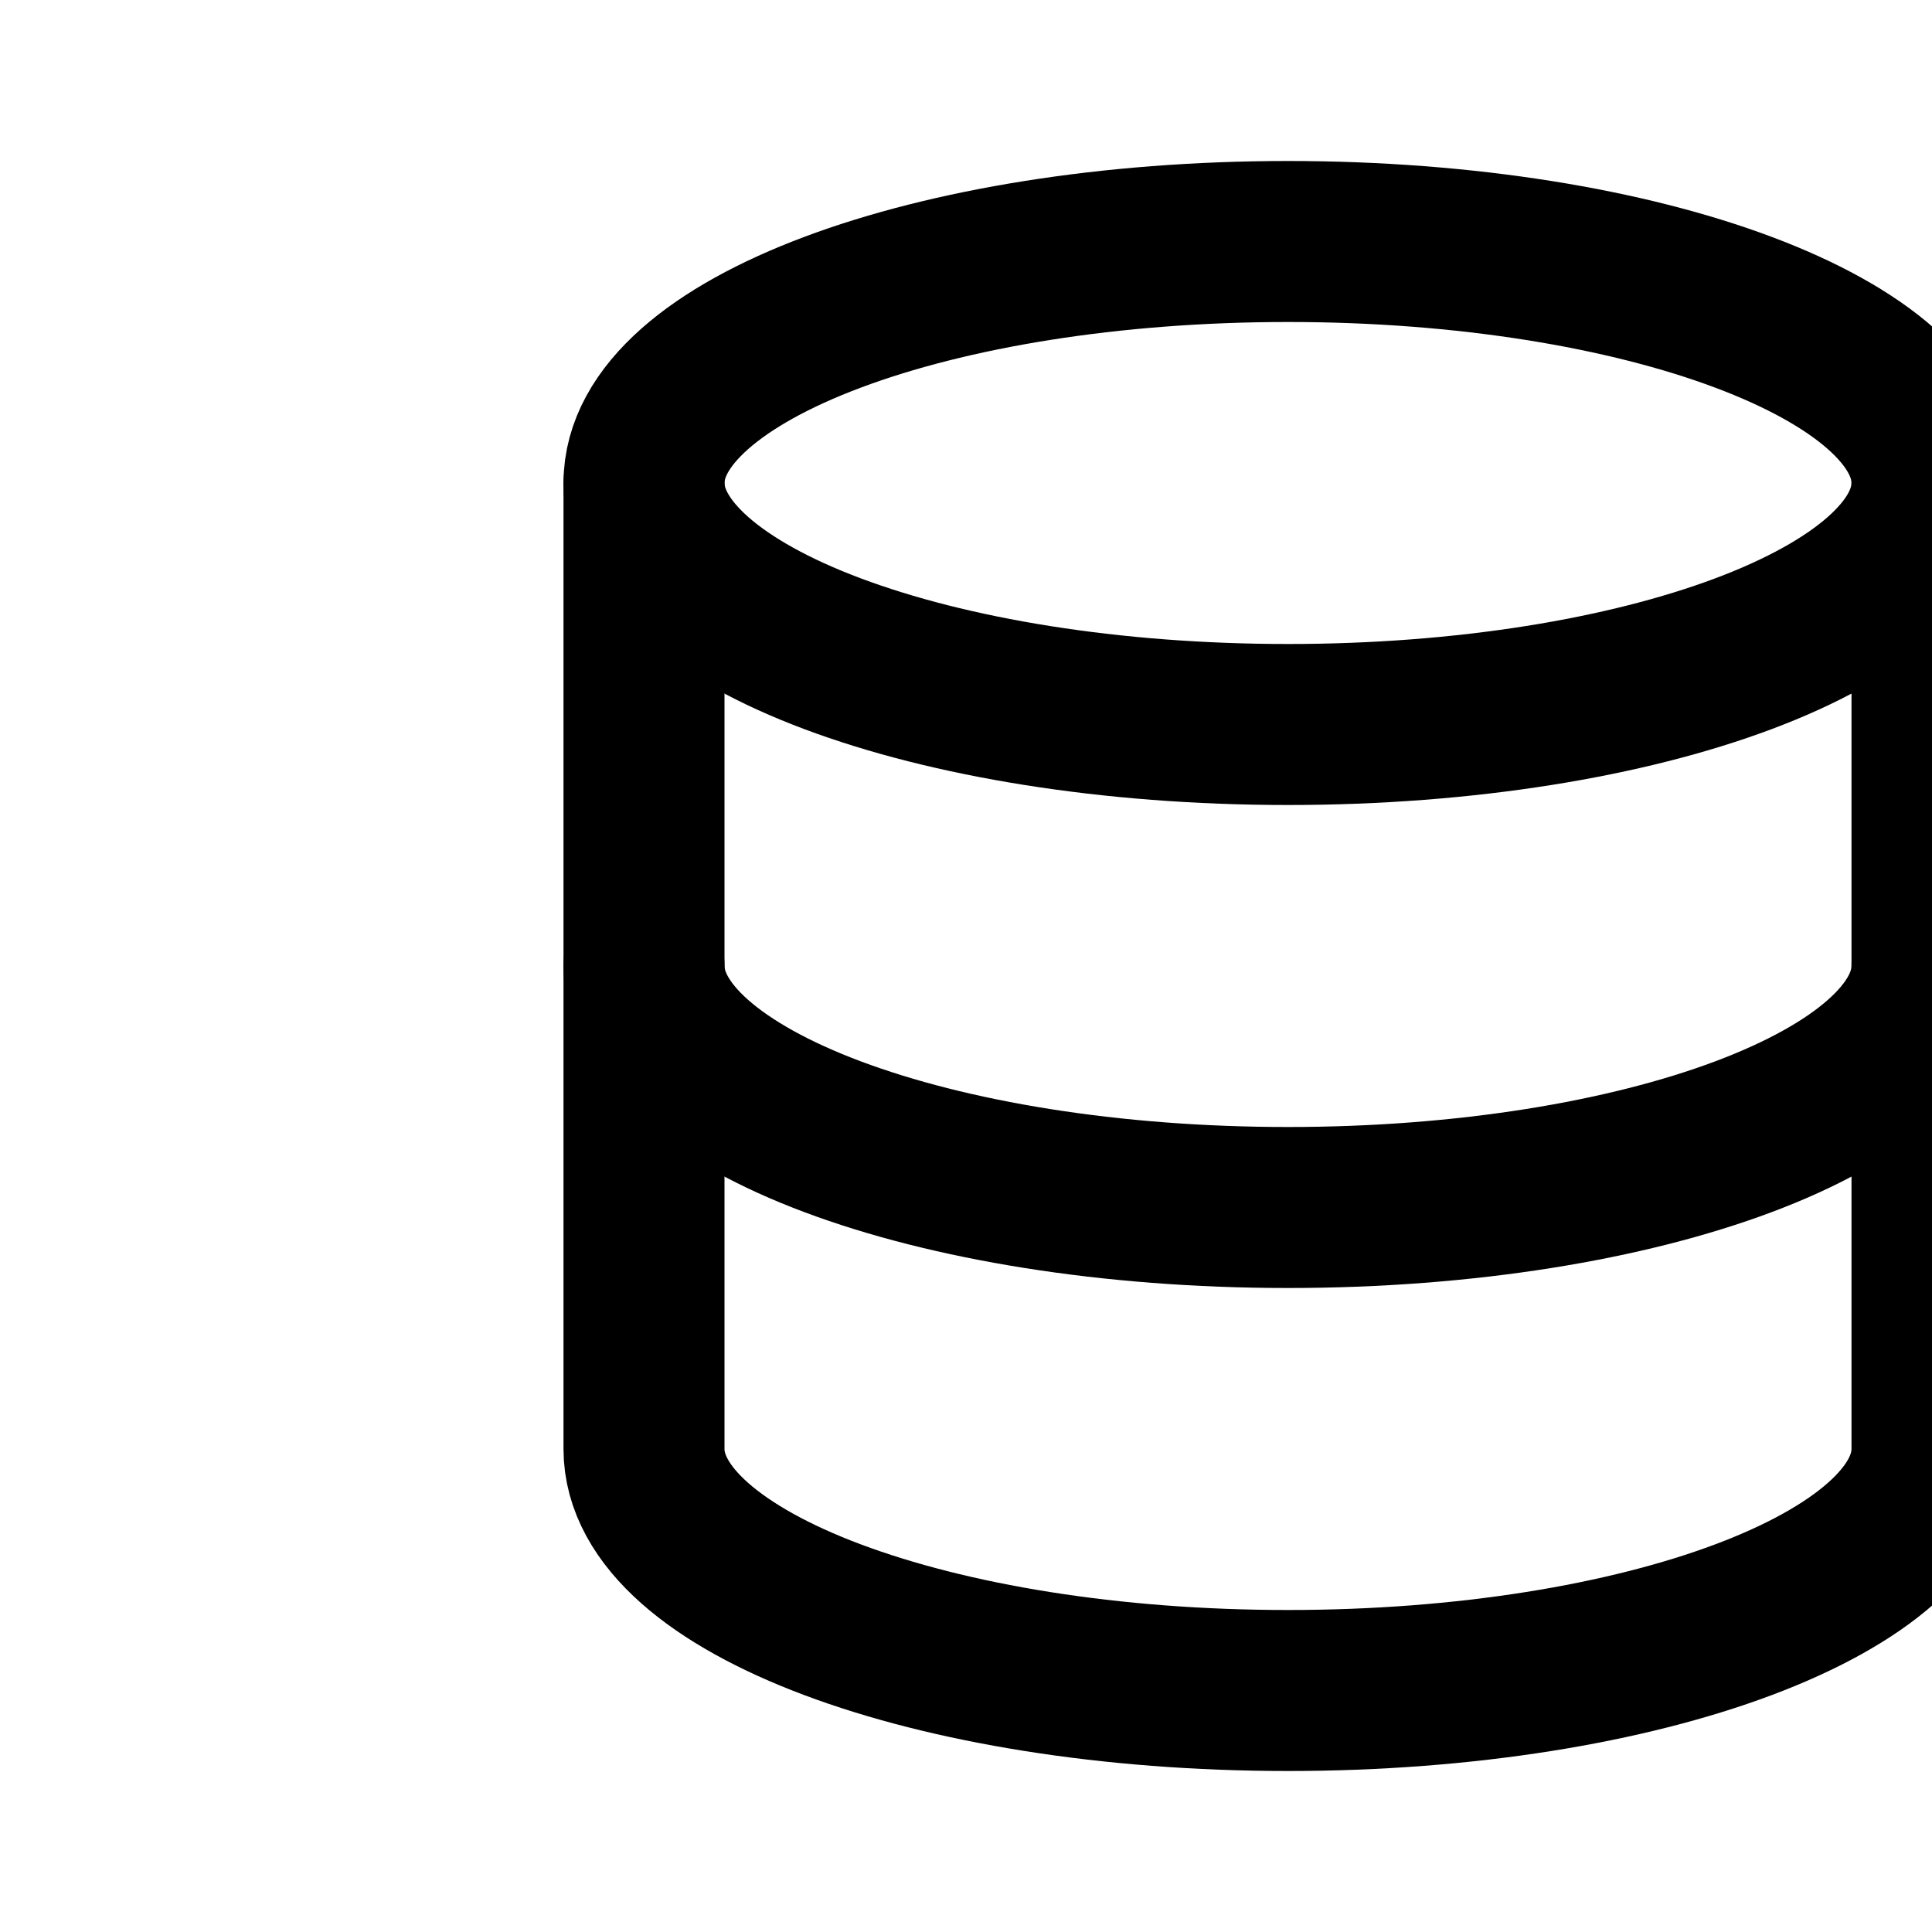
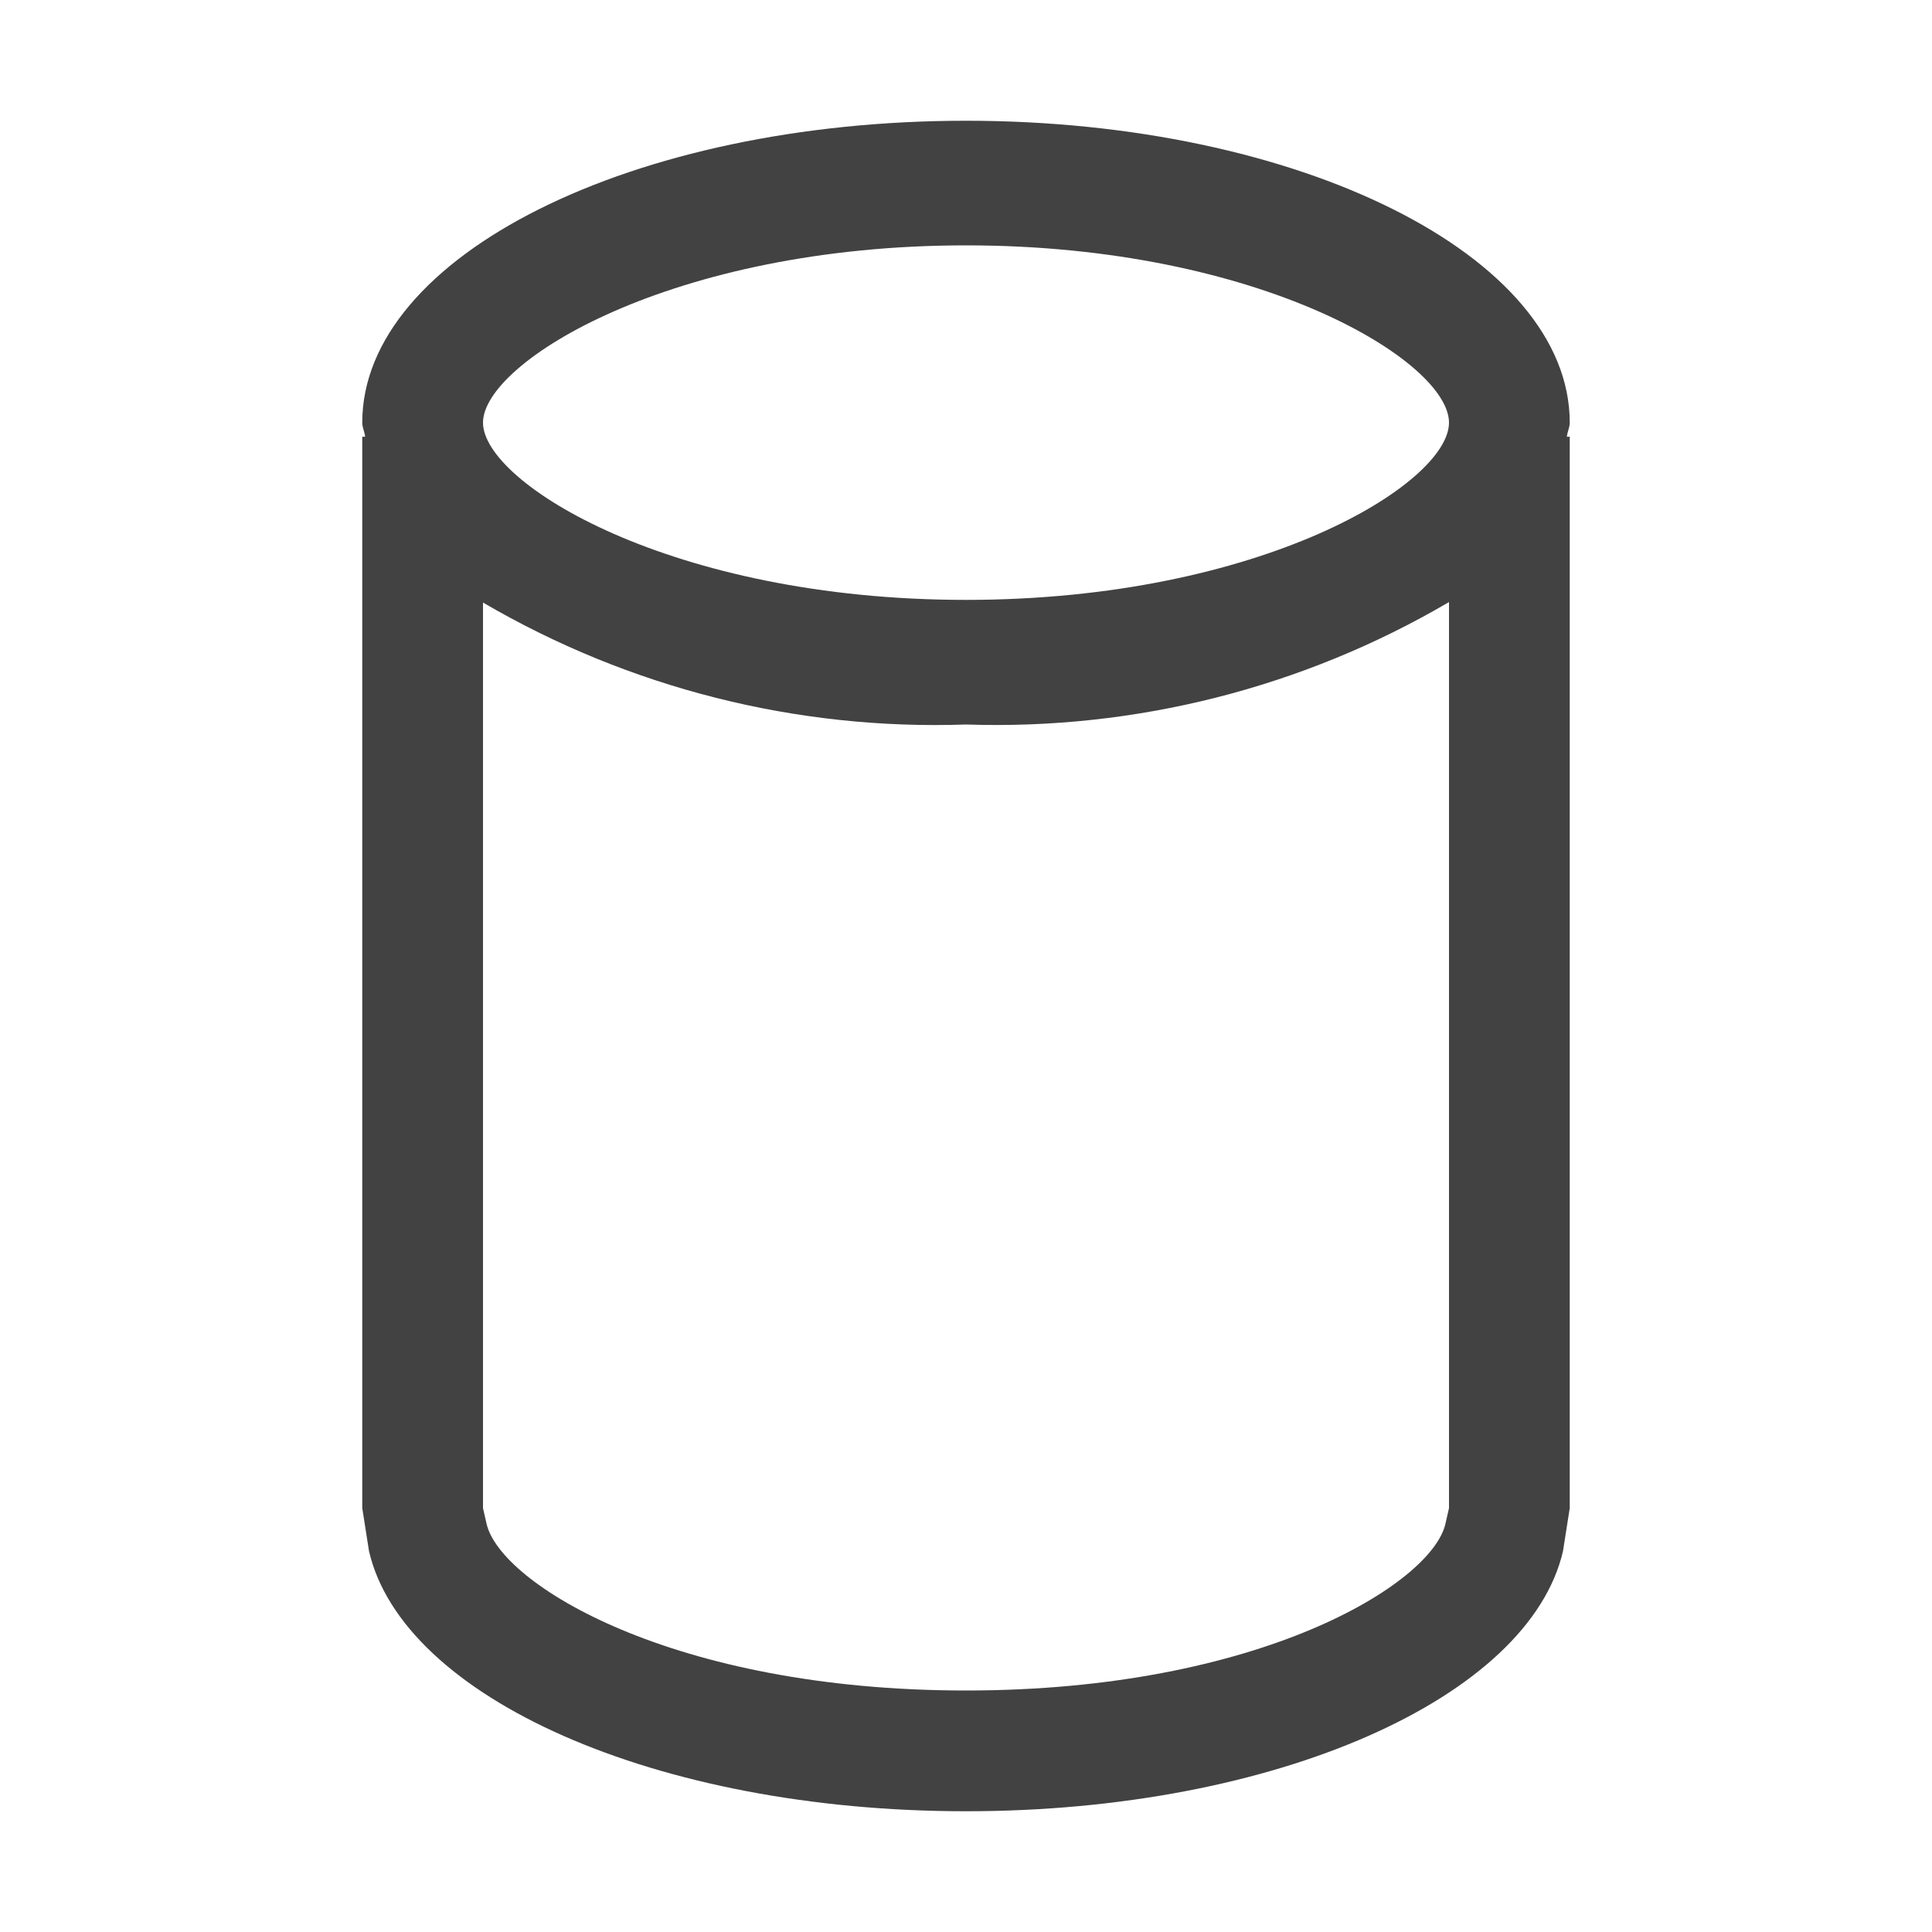
- <svg xmlns="http://www.w3.org/2000/svg" class="icon icon-tabler icon-tabler-database" width="16" height="16" viewBox="0 0 16 24" stroke-width="2" stroke="currentColor" fill="none" stroke-linecap="round" stroke-linejoin="round">
-   <path stroke="none" d="M0 0h24v24H0z" fill="none" />
-   <ellipse cx="12" cy="6" rx="8" ry="3" />
-   <path d="M4 6v6a8 3 0 0 0 16 0v-6" />
-   <path d="M4 12v6a8 3 0 0 0 16 0v-6" />
+ <svg xmlns="http://www.w3.org/2000/svg" width="16" height="16" viewBox="0 0 16 16" fill="none">
+   <path d="M13 3.5C13 2.119 10.761 1 8 1C5.239 1 3 2.119 3 3.5C3 3.54 3.02 3.577 3.024 3.617H3V12.489L3.056 12.846C3.336 14.056 5.429 15 8 15C10.571 15 12.664 14.056 12.944 12.846L13 12.489V3.617H12.976C12.98 3.577 13 3.54 13 3.5ZM8 2.032C10.442 2.032 12 2.996 12 3.5C12 4.004 10.442 4.968 8 4.968C5.558 4.968 4 4 4 3.5C4 3 5.558 2.032 8 2.032ZM12 12.49L11.97 12.621C11.855 13.116 10.431 14 8 14C5.569 14 4.145 13.116 4.03 12.621L4 12.49V4.99C5.211 5.698 6.598 6.049 8 6C9.402 6.047 10.79 5.696 12 4.986V12.486V12.49Z" fill="#424242" />
</svg>
